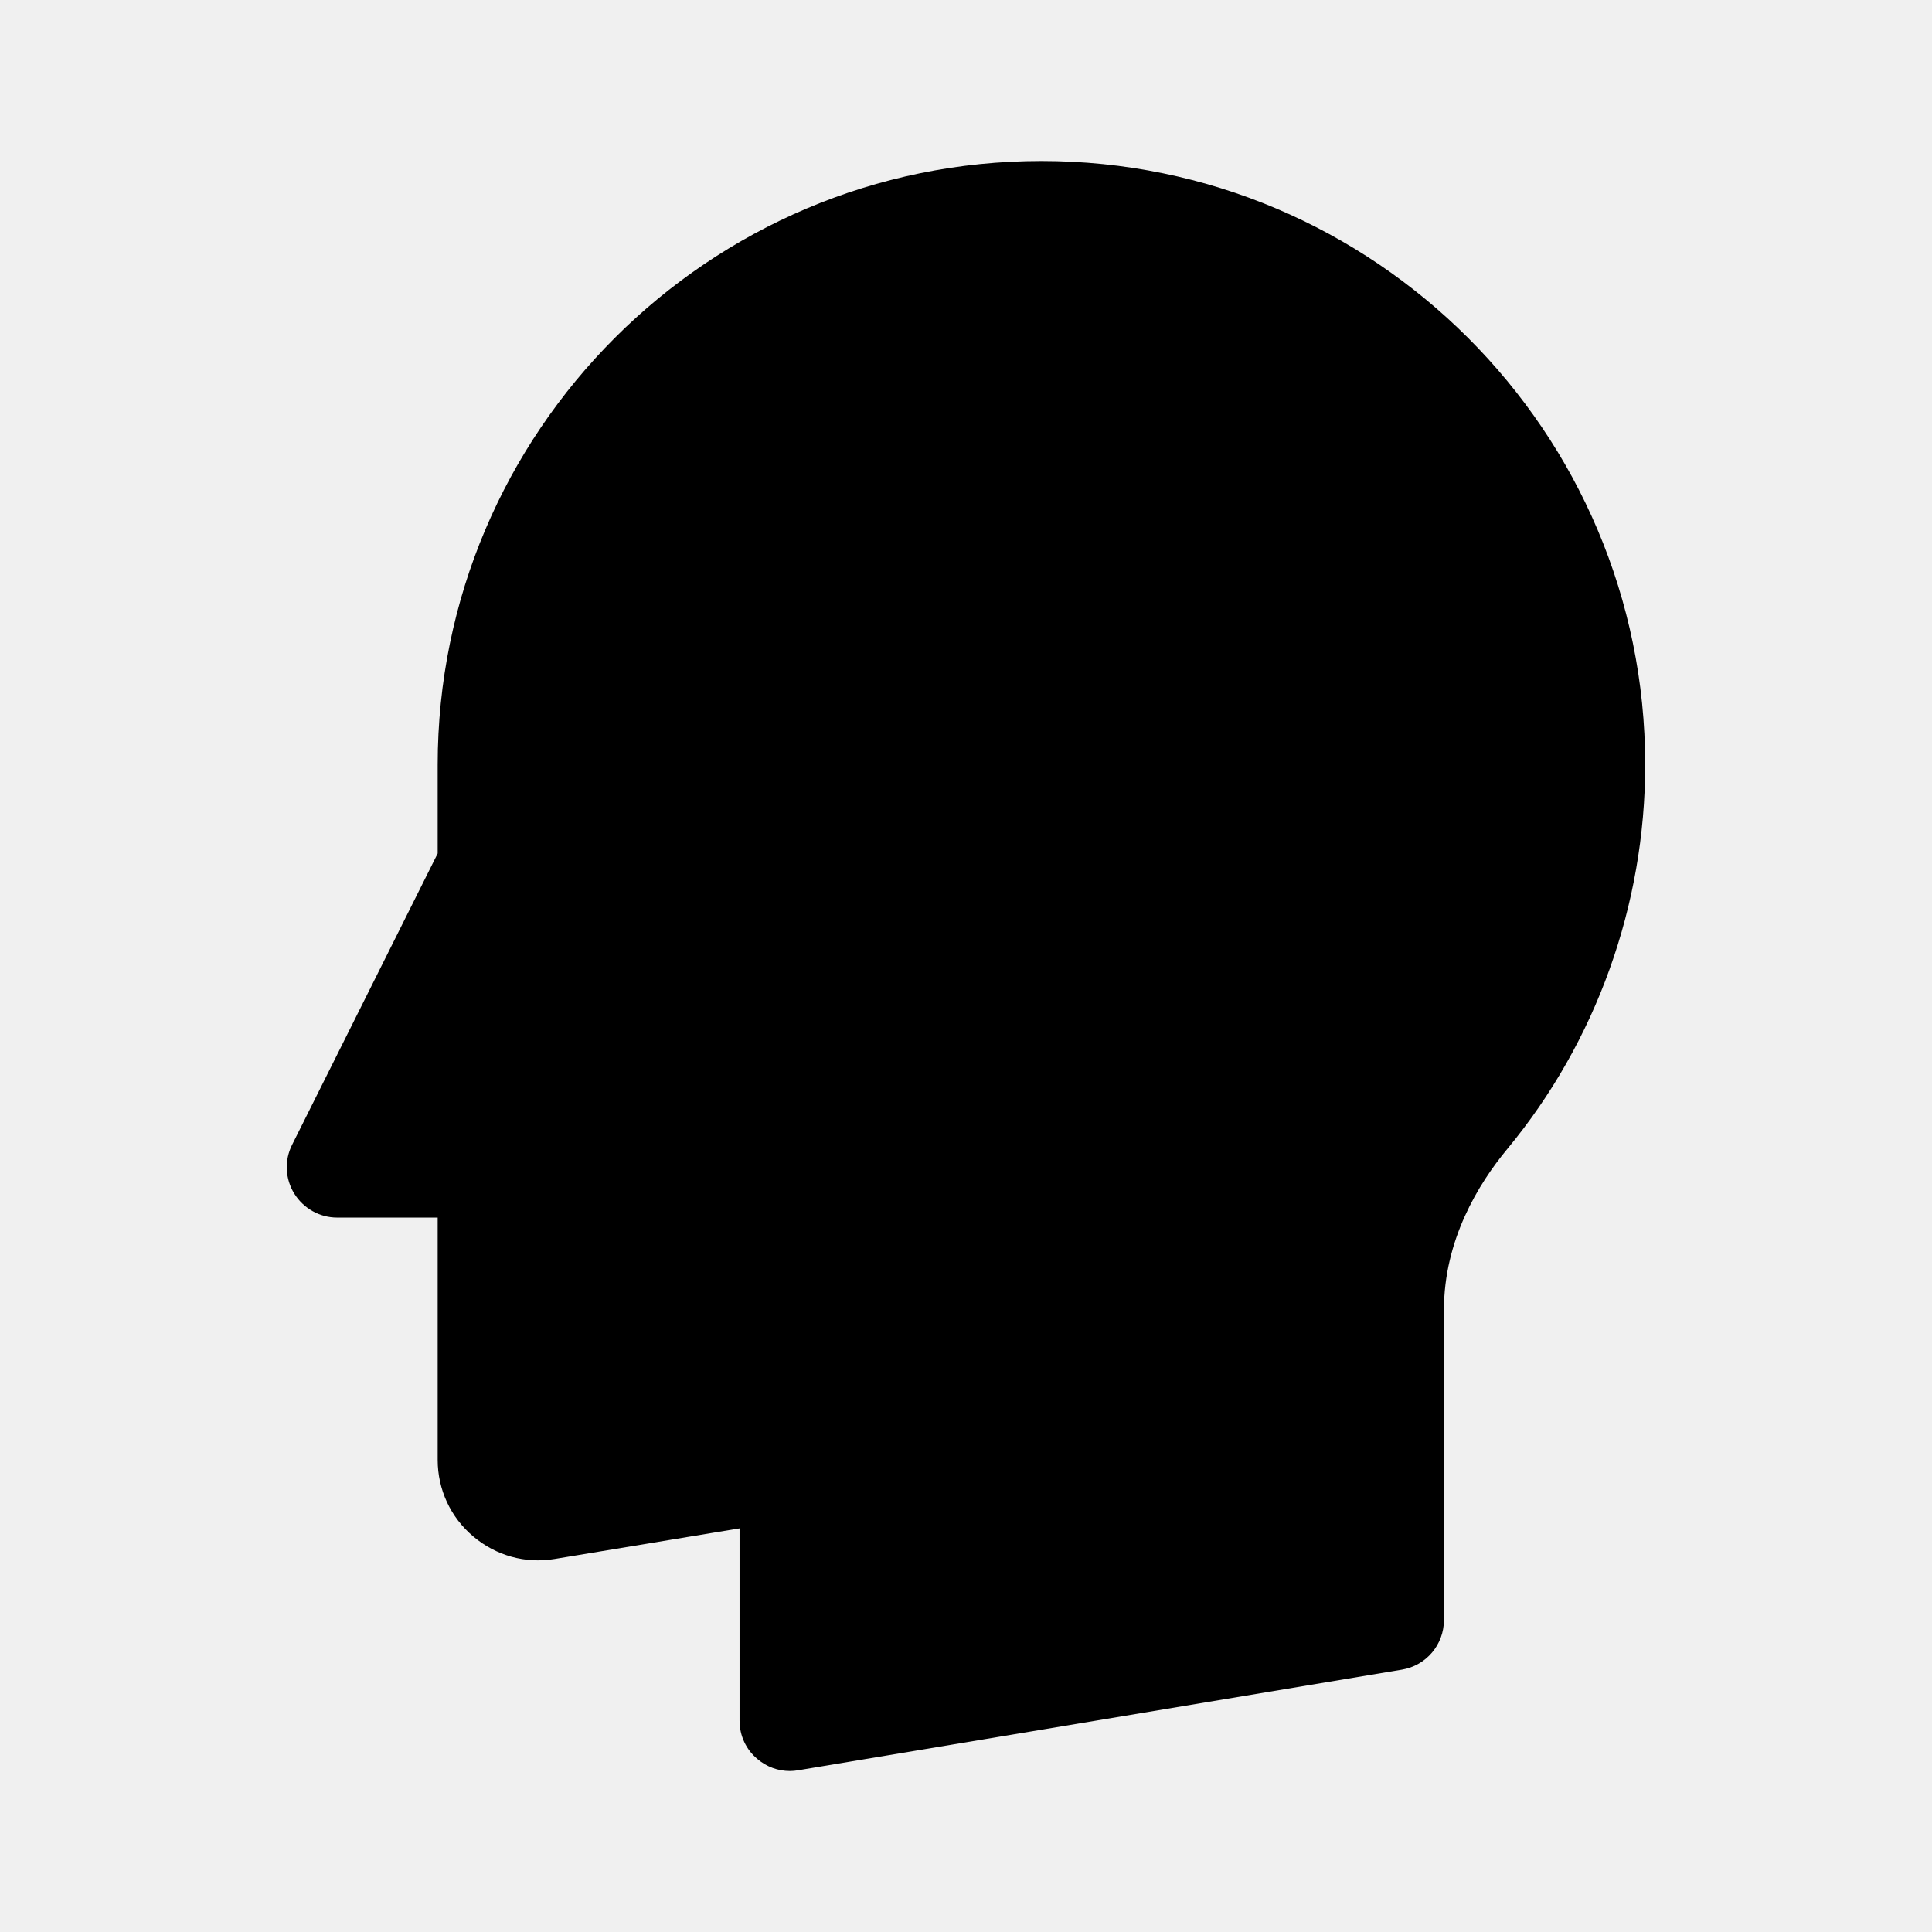
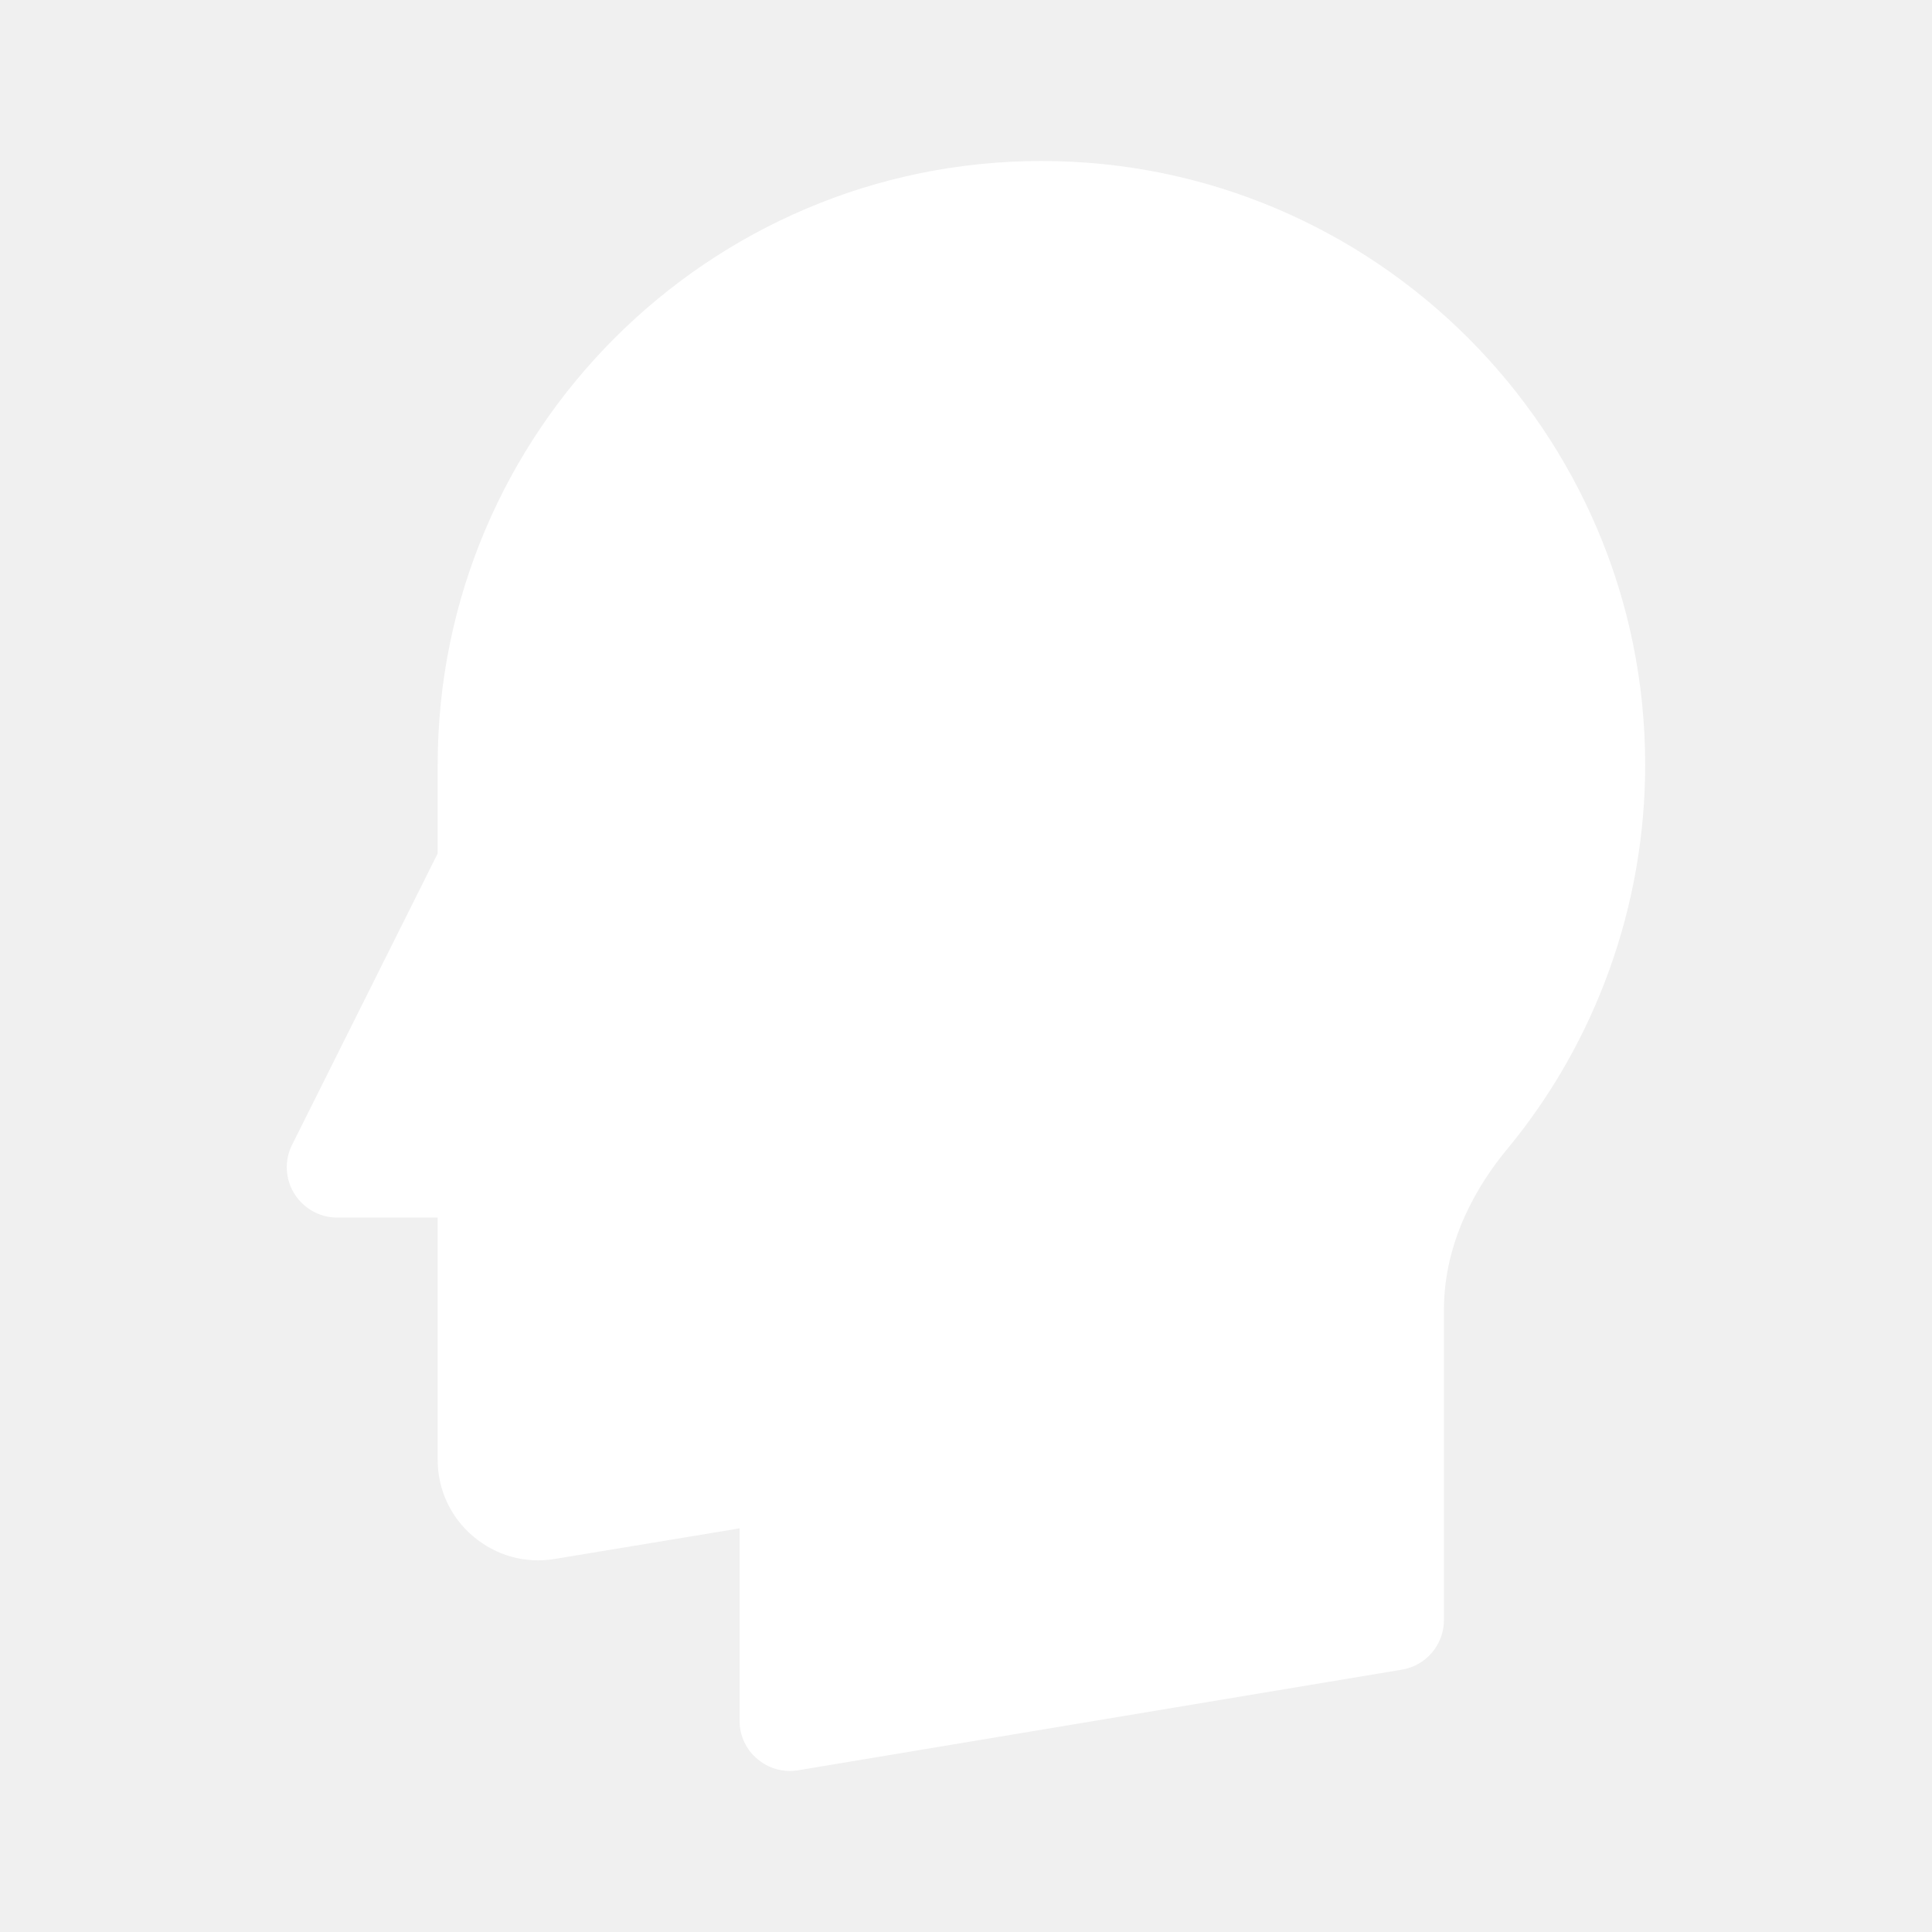
<svg xmlns="http://www.w3.org/2000/svg" width="24" height="24" viewBox="0 0 24 24" fill="none">
-   <path d="M12.937 2C8.801 2 5.437 5.364 5.437 9.5V10.602L3.629 14.22C3.531 14.414 3.542 14.644 3.656 14.828C3.77 15.011 3.971 15.125 4.187 15.125H5.437V18.135C5.437 18.503 5.597 18.849 5.879 19.086C6.16 19.324 6.525 19.427 6.89 19.366L9.187 18.986V21.375C9.187 21.559 9.267 21.734 9.409 21.851C9.522 21.948 9.665 22 9.812 22C9.846 22 9.881 21.997 9.915 21.991L17.415 20.741C17.716 20.691 17.937 20.431 17.937 20.125V16.274C17.937 15.404 18.365 14.706 18.724 14.273C19.829 12.938 20.437 11.242 20.437 9.5C20.437 5.364 17.074 2 12.937 2Z" fill="black" />
+   <path d="M12.937 2C8.801 2 5.437 5.364 5.437 9.5V10.602L3.629 14.22C3.531 14.414 3.542 14.644 3.656 14.828C3.77 15.011 3.971 15.125 4.187 15.125H5.437V18.135C5.437 18.503 5.597 18.849 5.879 19.086C6.16 19.324 6.525 19.427 6.89 19.366L9.187 18.986V21.375C9.187 21.559 9.267 21.734 9.409 21.851C9.522 21.948 9.665 22 9.812 22C9.846 22 9.881 21.997 9.915 21.991L17.415 20.741C17.716 20.691 17.937 20.431 17.937 20.125V16.274C17.937 15.404 18.365 14.706 18.724 14.273C19.829 12.938 20.437 11.242 20.437 9.5C20.437 5.364 17.074 2 12.937 2Z" fill="white" />
</svg>
